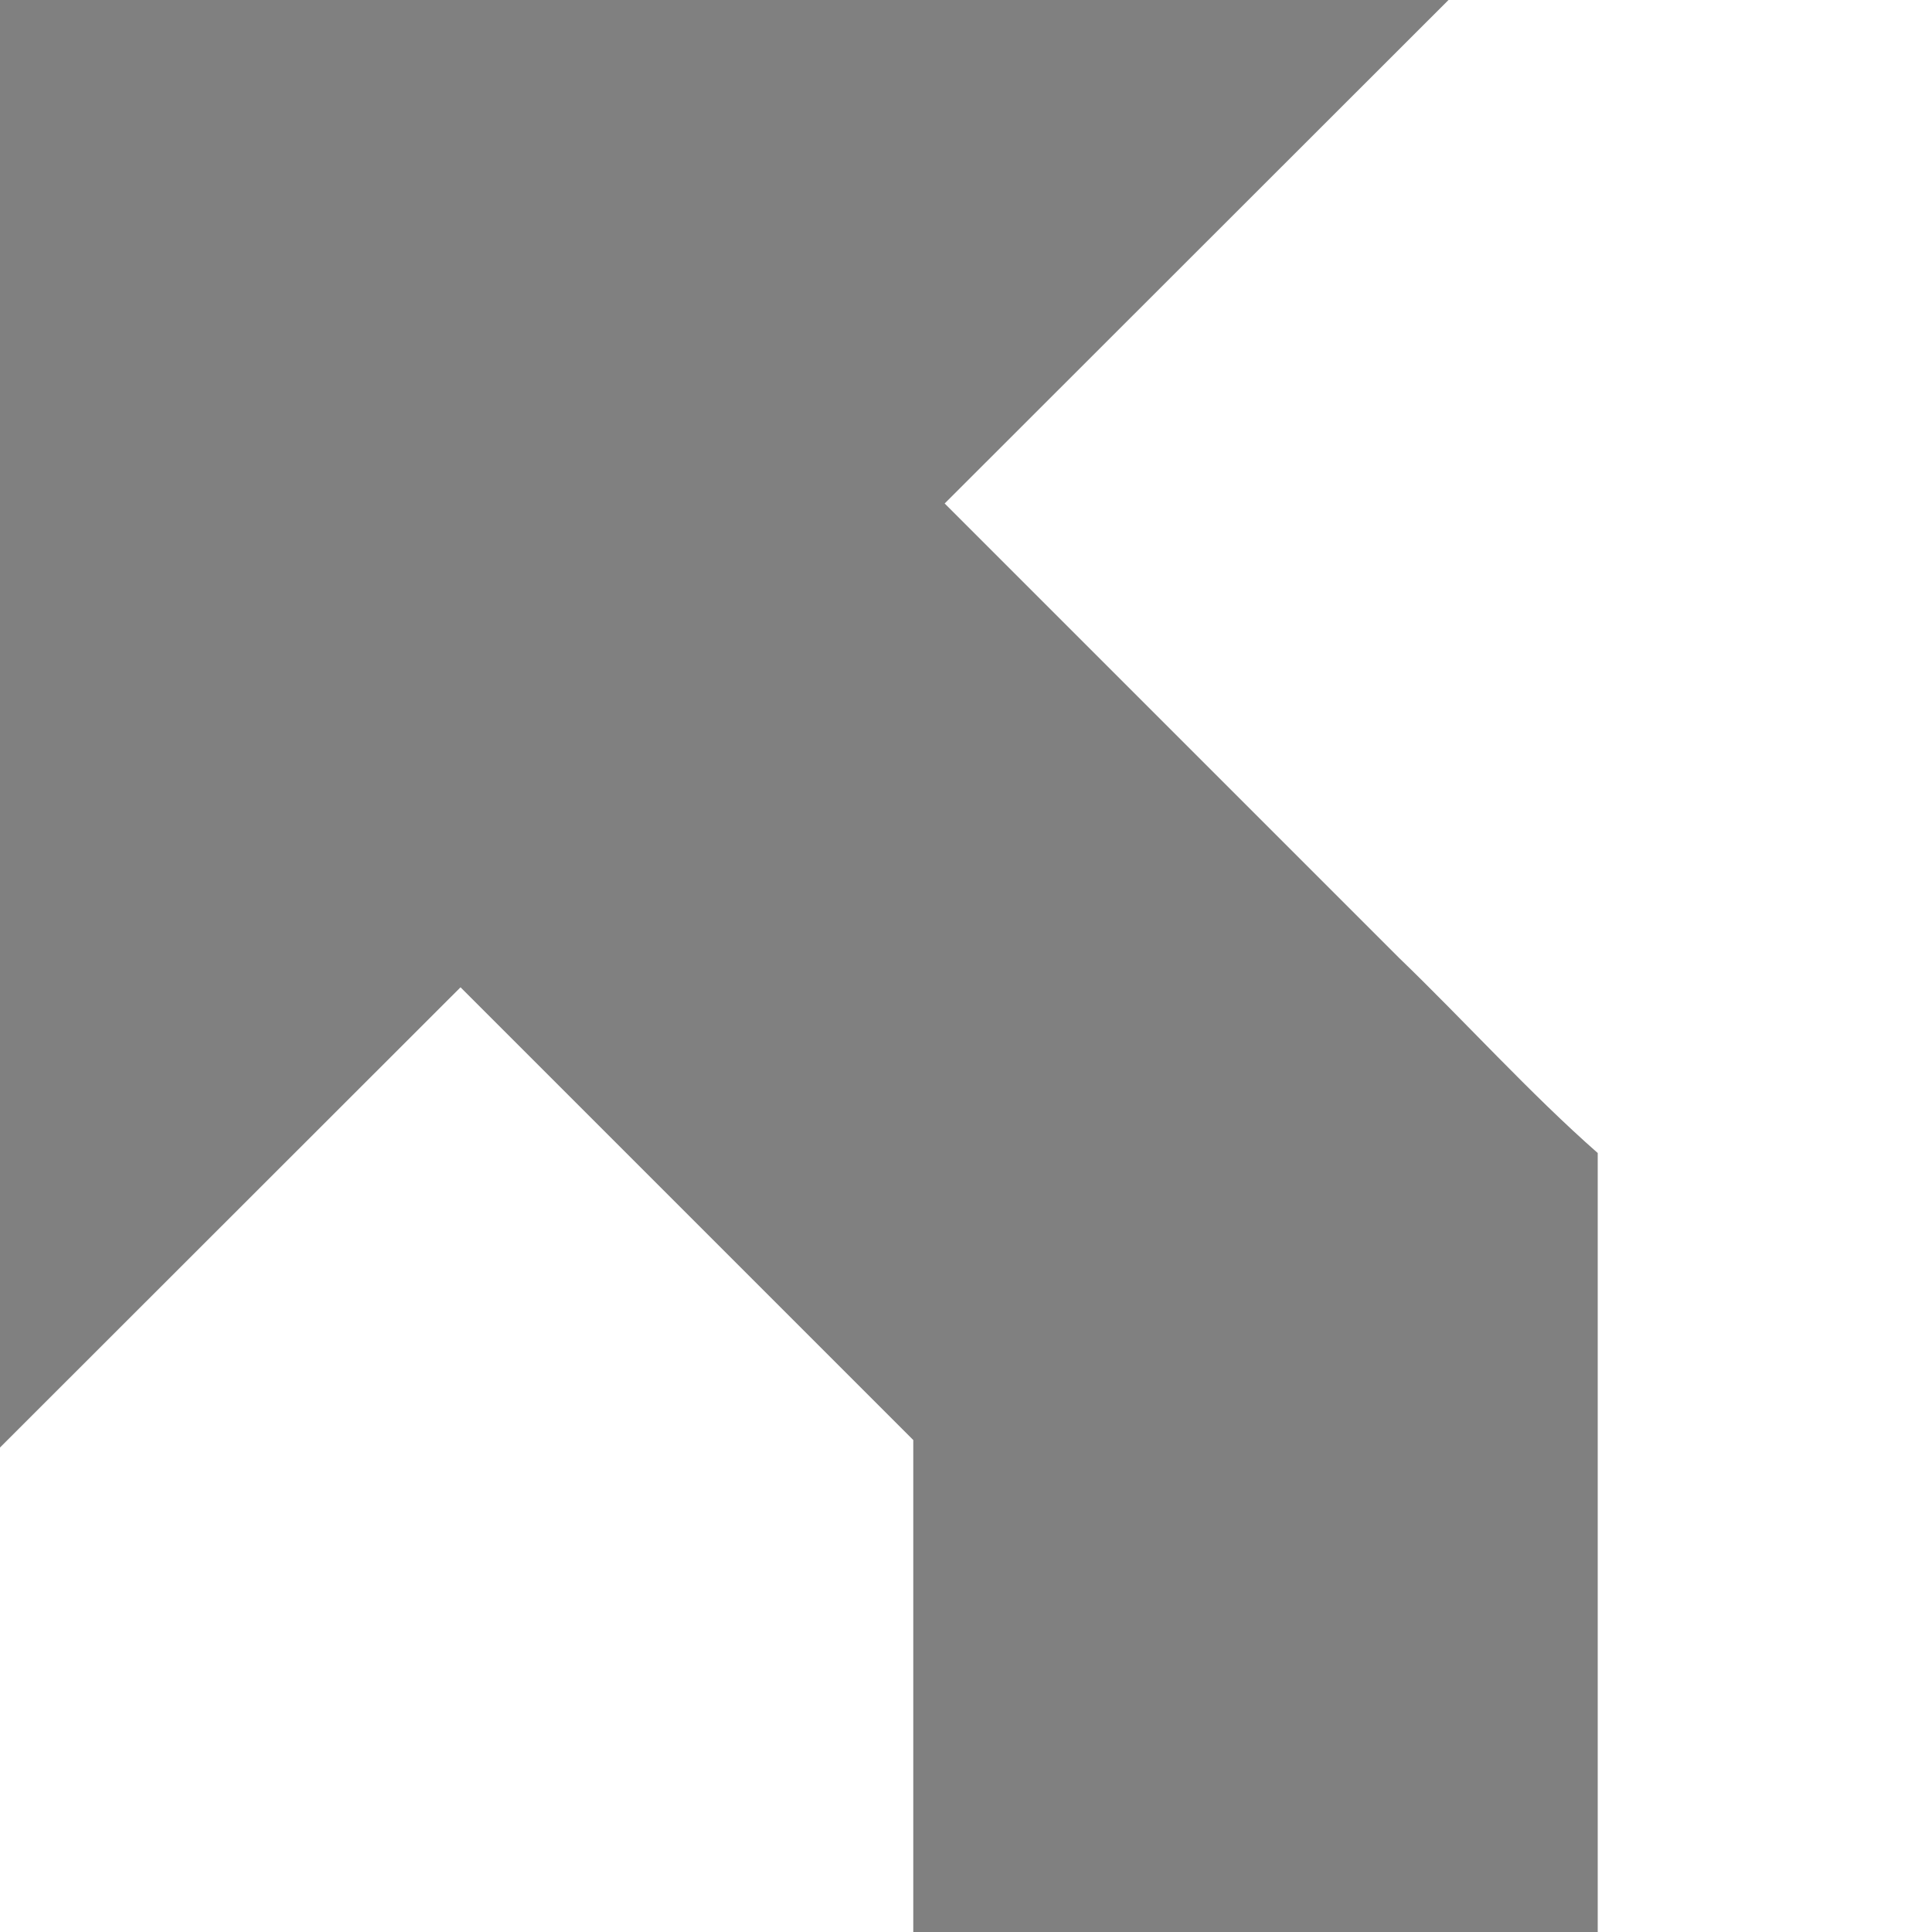
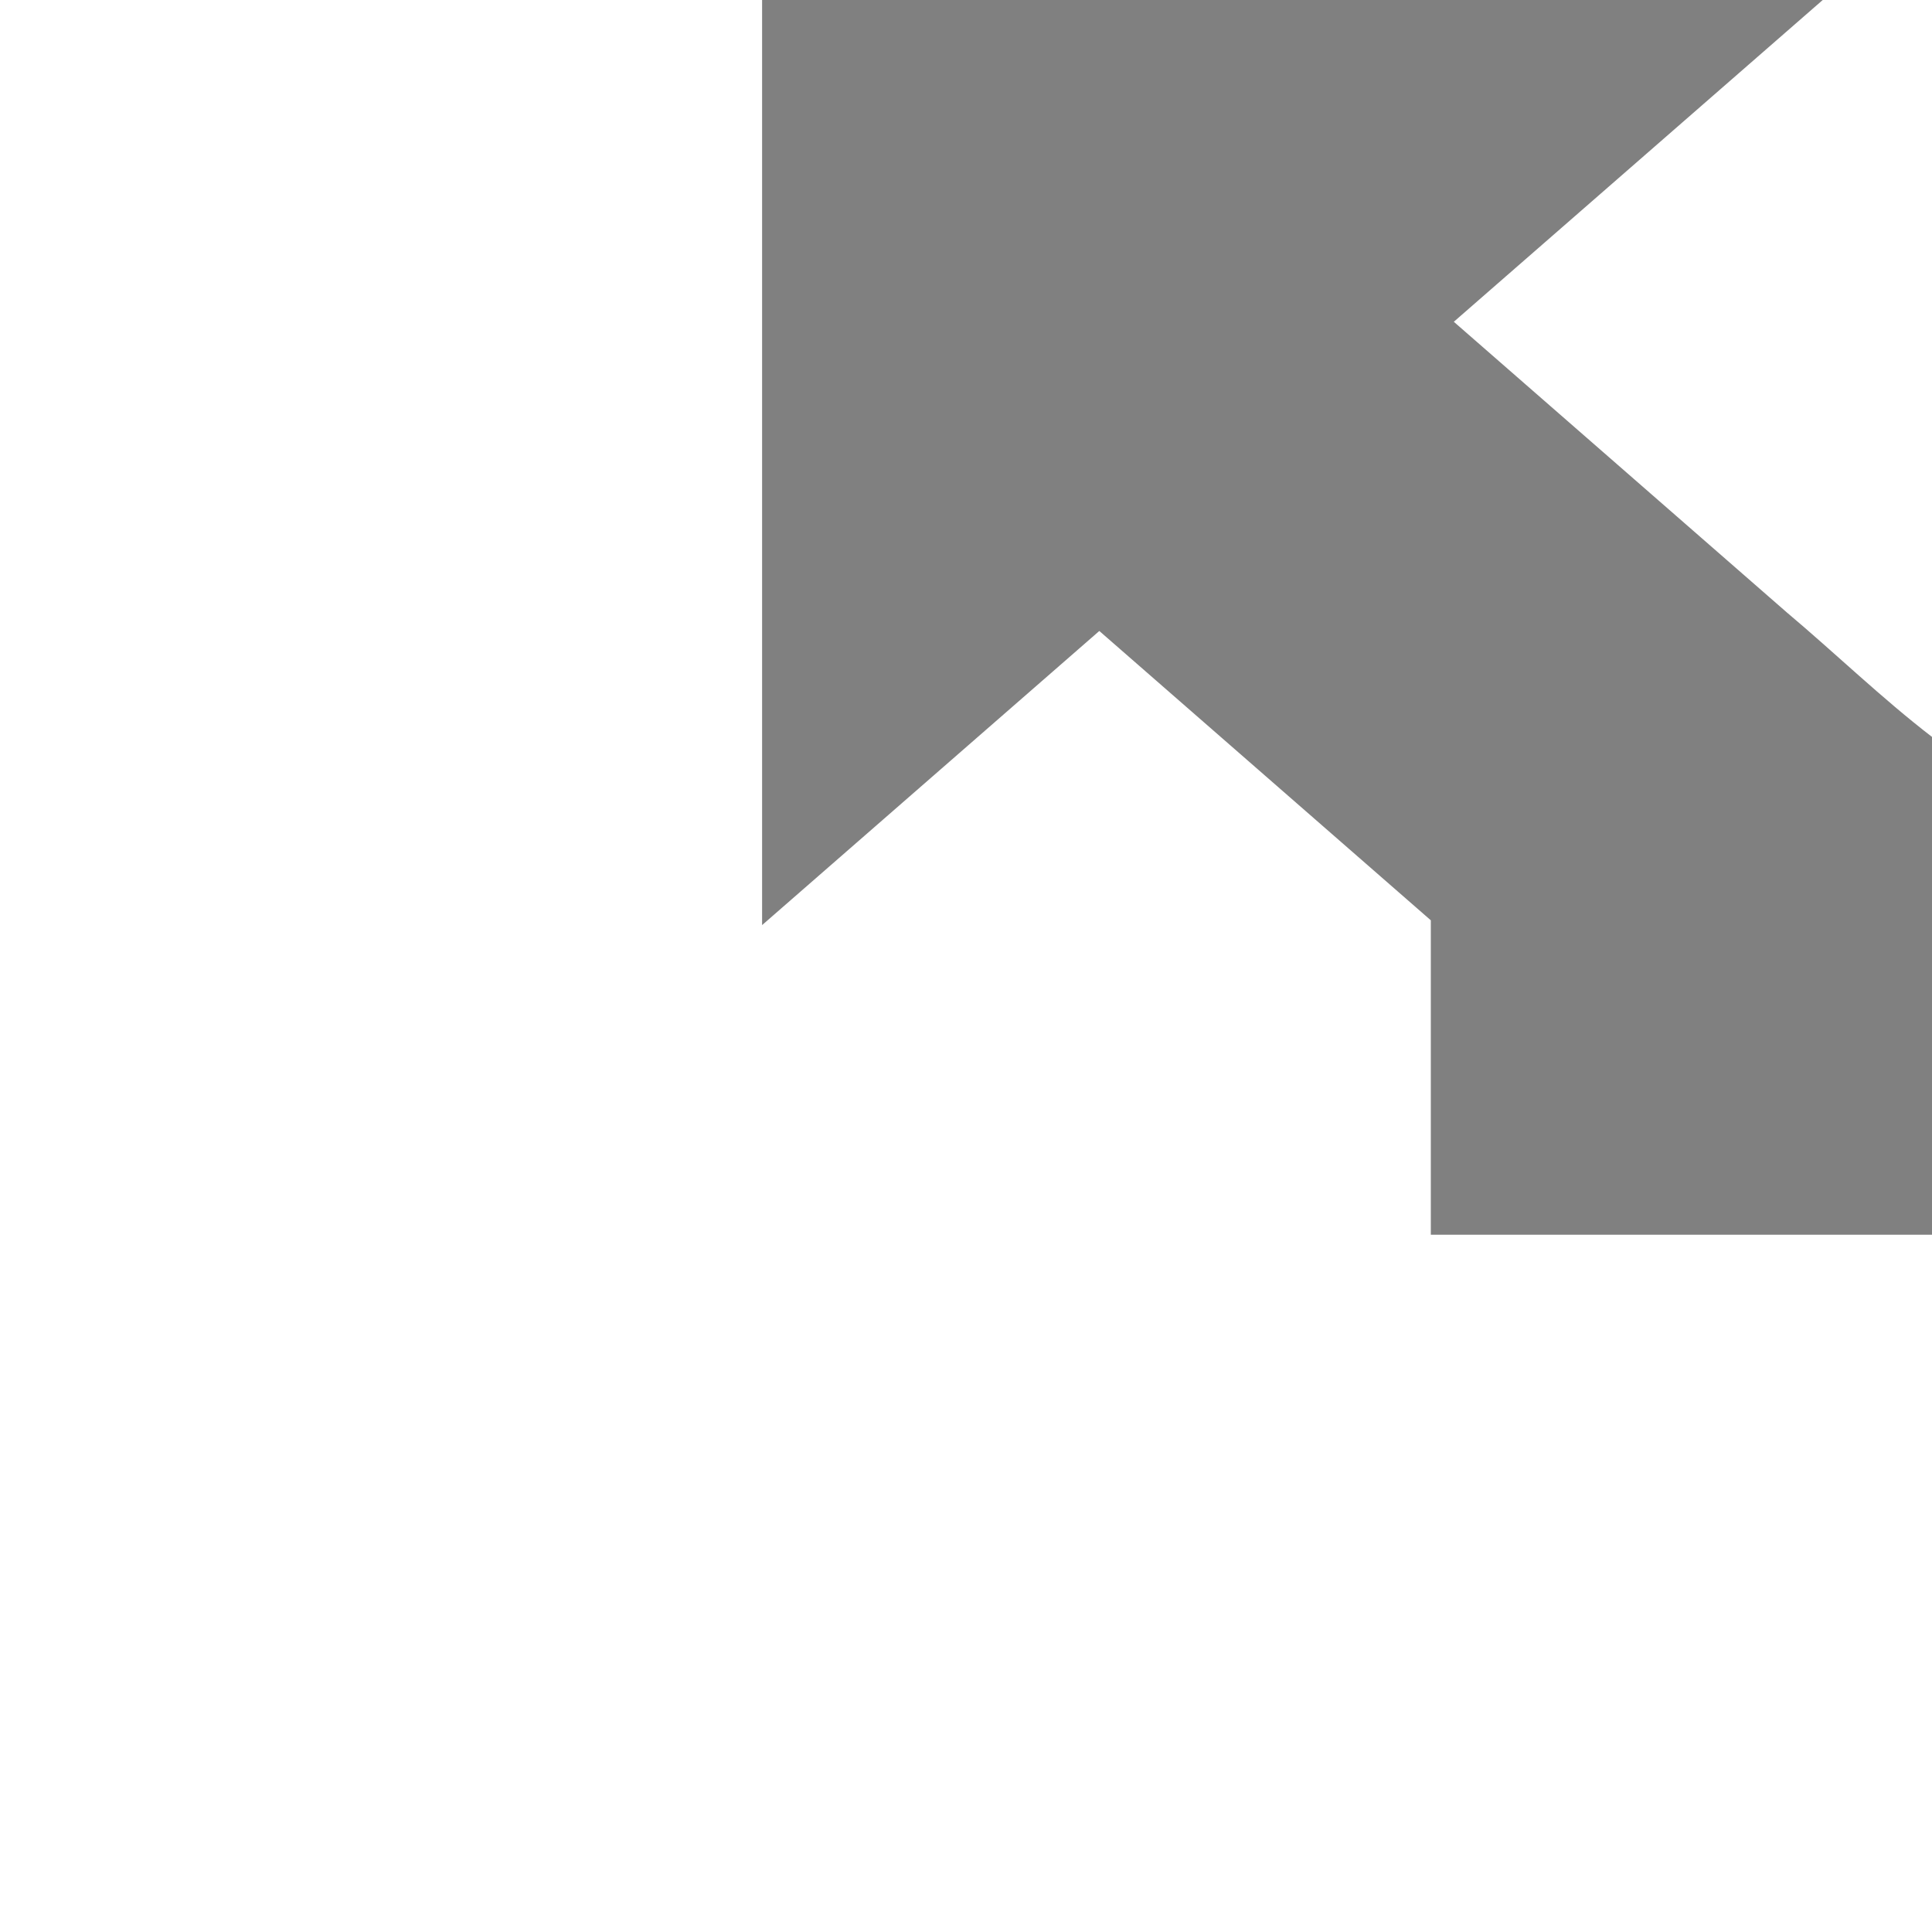
- <svg xmlns="http://www.w3.org/2000/svg" id="1" height="1e3" width="1e3" version="1.1" viewBox="0 0 1000 1000">
-   <path id="2" d="m0 52.362v749.23c79.456-79.4 158.91-158.8 238.37-238.21l234.34 234.34v254.64h354.27c-0.002-134.18 0.003-270.11 0-403.19-35.32-31.1-68.34-67.74-102.78-100.97-78.41-78.42-156.82-156.83-235.24-235.24 86.93-86.87 173.86-173.73 260.78-260.6h-749.74z" fill="#808080" transform="translate(0 -52.362)" />
+ <svg xmlns="http://www.w3.org/2000/svg" height="1e3" viewBox="0 0 1000 1000" width="1e3" version="1.1">
+   <path stroke-width=".684" fill="#808080" d="m394.46 0v478.83c58.18-50.75 116.36-101.49 174.54-152.24l171.59 149.76v162.74h259.41c-0.001-85.753 0.002-172.62 0-257.67-25.86-19.88-50.04-43.3-75.26-64.53-57.41-50.12-114.83-100.23-172.25-150.34 63.65-55.52 127.31-111.03 190.95-166.55z" />
</svg>
